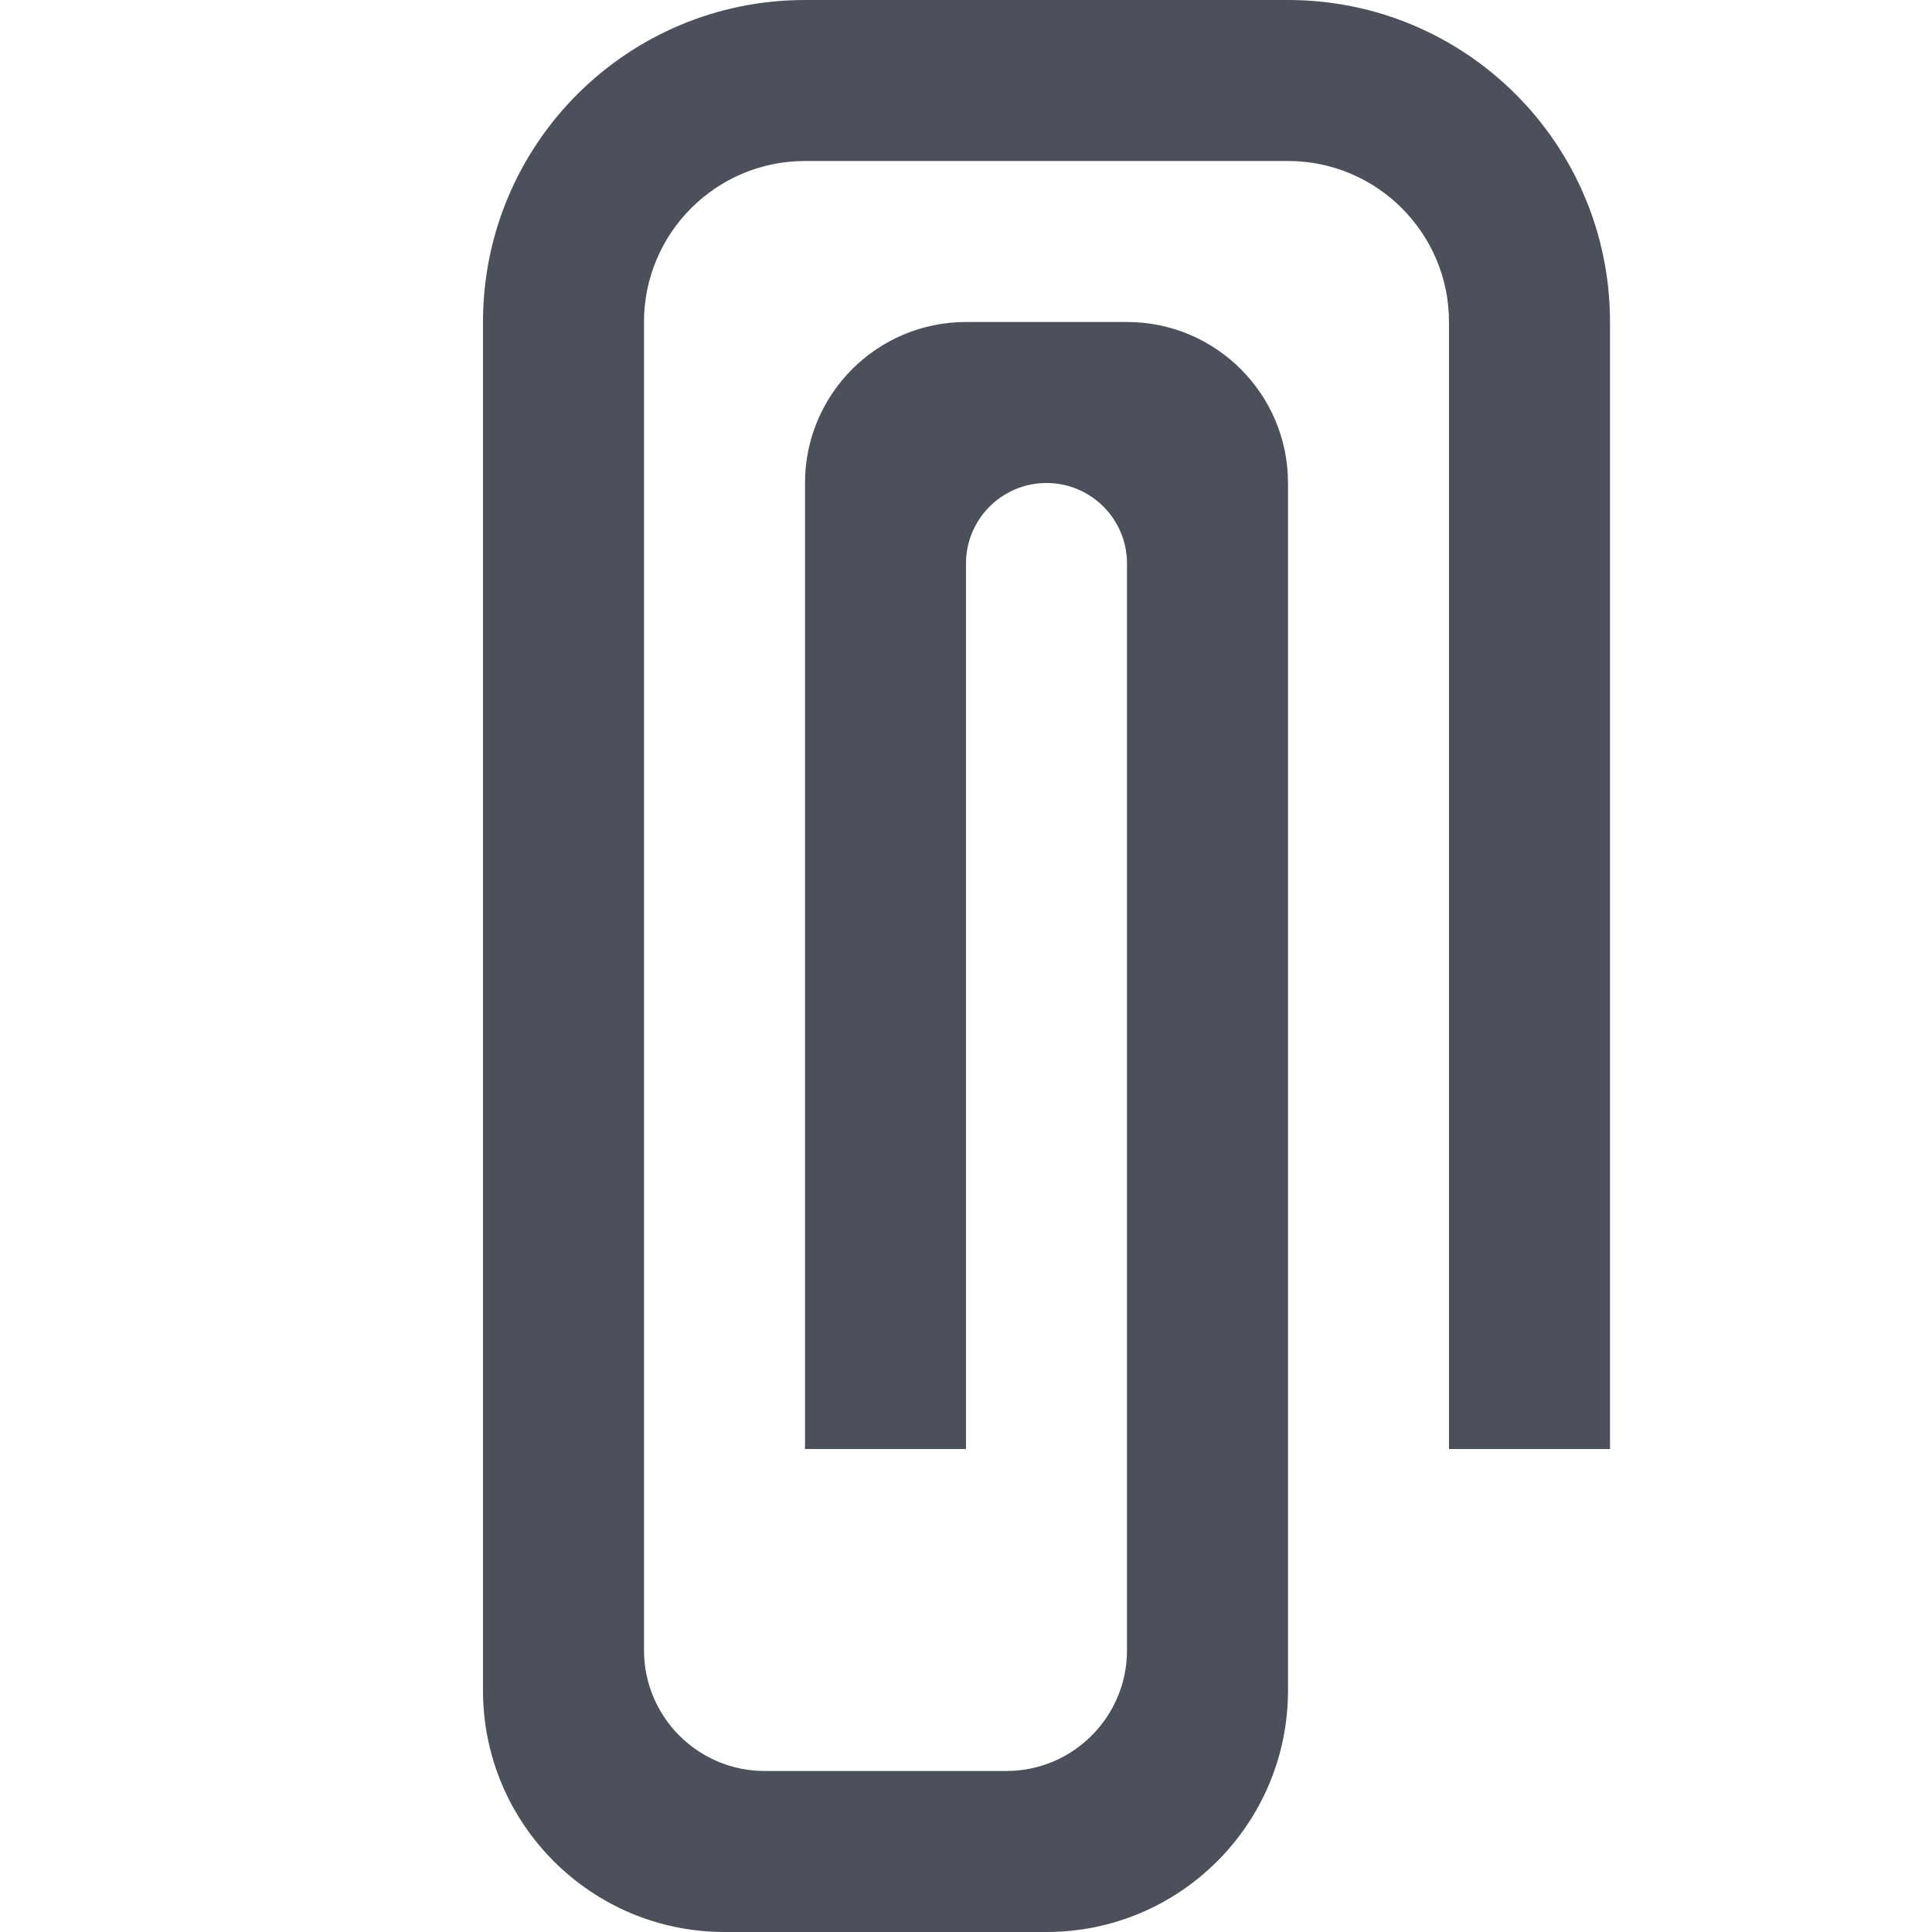
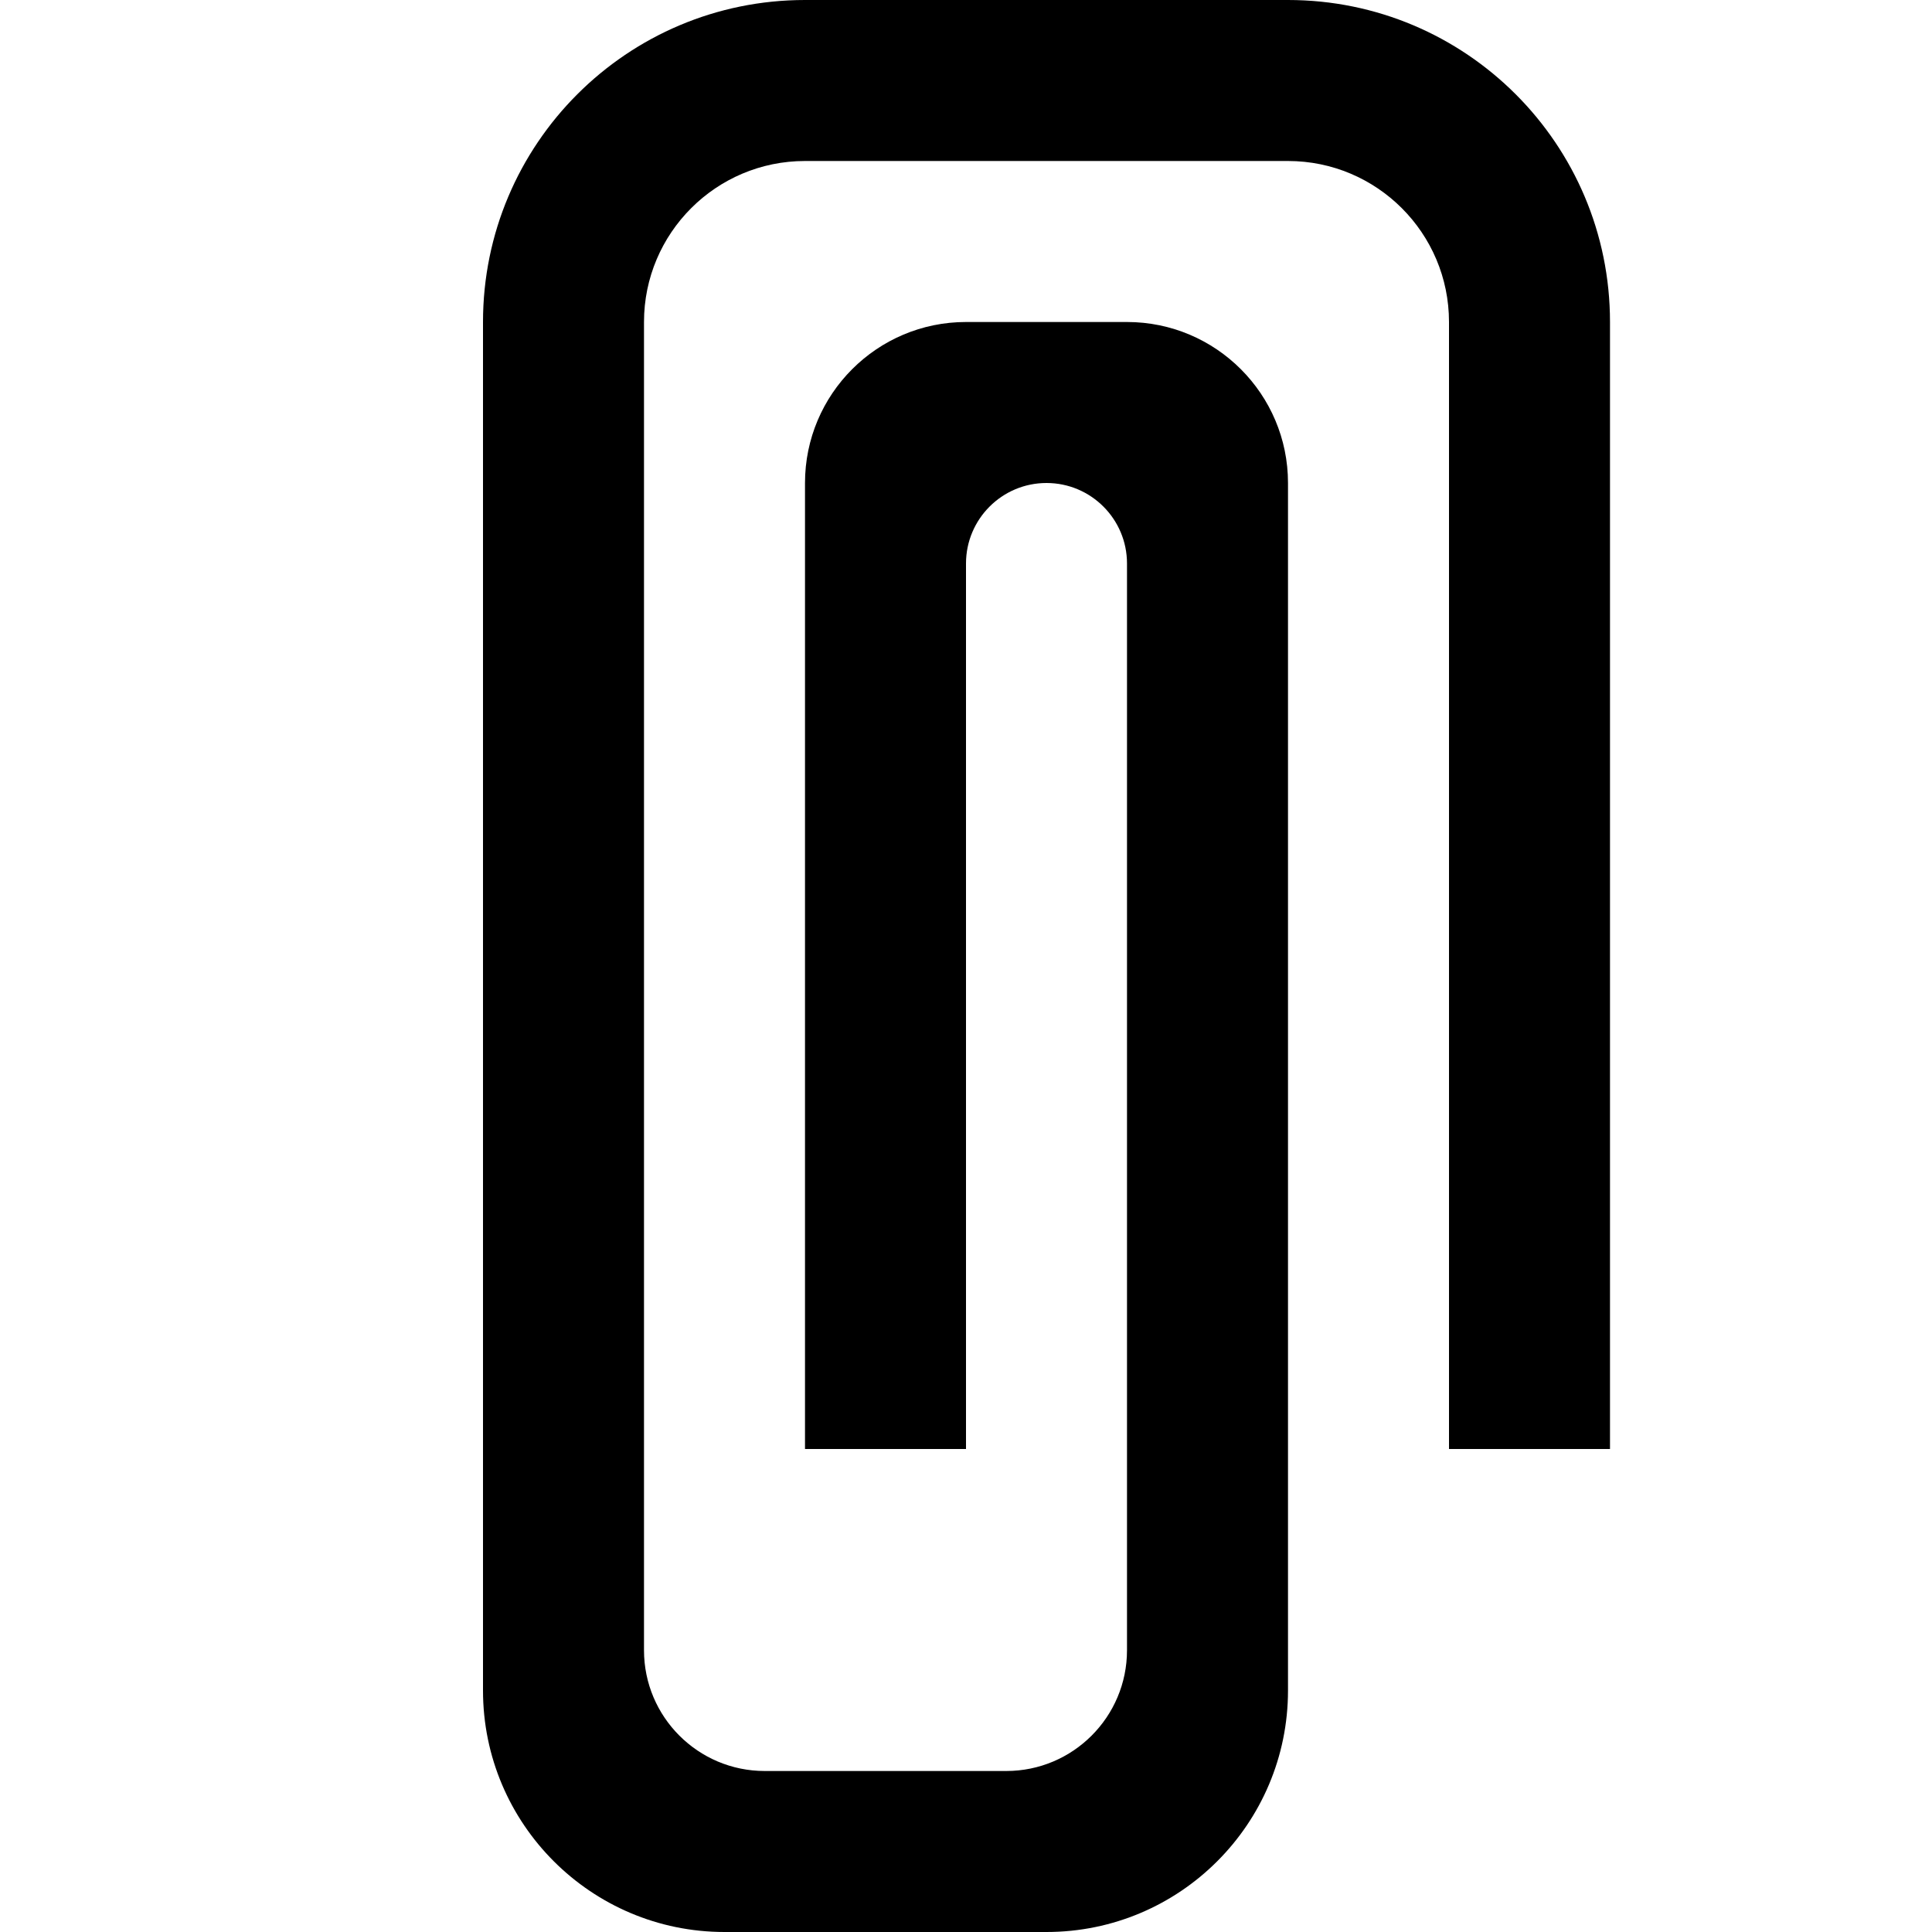
- <svg xmlns="http://www.w3.org/2000/svg" width="12" height="12" viewBox="0 0 12 12" fill="none">
-   <path d="M3 2C3 0.895 3.895 0 5 0H8C9.105 0 10 0.895 10 2V9H9V2C9 1.448 8.552 1 8 1H5C4.448 1 4 1.448 4 2V10.25C4 10.664 4.336 11 4.75 11H6.25C6.664 11 7 10.664 7 10.25V3.5C7 3.224 6.776 3 6.5 3C6.224 3 6 3.224 6 3.5V9H5V3C5 2.448 5.448 2 6 2H7C7.552 2 8 2.448 8 3V10.5C8 11.328 7.328 12 6.5 12H4.5C3.672 12 3 11.328 3 10.5V2Z" fill="#4C505B" />
+ <svg width="12" height="12" viewBox="0 0 12 12">
+   <path d="M3 2C3 0.895 3.895 0 5 0H8C9.105 0 10 0.895 10 2V9H9V2C9 1.448 8.552 1 8 1H5C4.448 1 4 1.448 4 2V10.25C4 10.664 4.336 11 4.75 11H6.25C6.664 11 7 10.664 7 10.25V3.5C7 3.224 6.776 3 6.5 3C6.224 3 6 3.224 6 3.5V9H5V3C5 2.448 5.448 2 6 2H7C7.552 2 8 2.448 8 3V10.5C8 11.328 7.328 12 6.5 12H4.5C3.672 12 3 11.328 3 10.5V2Z" />
</svg>
